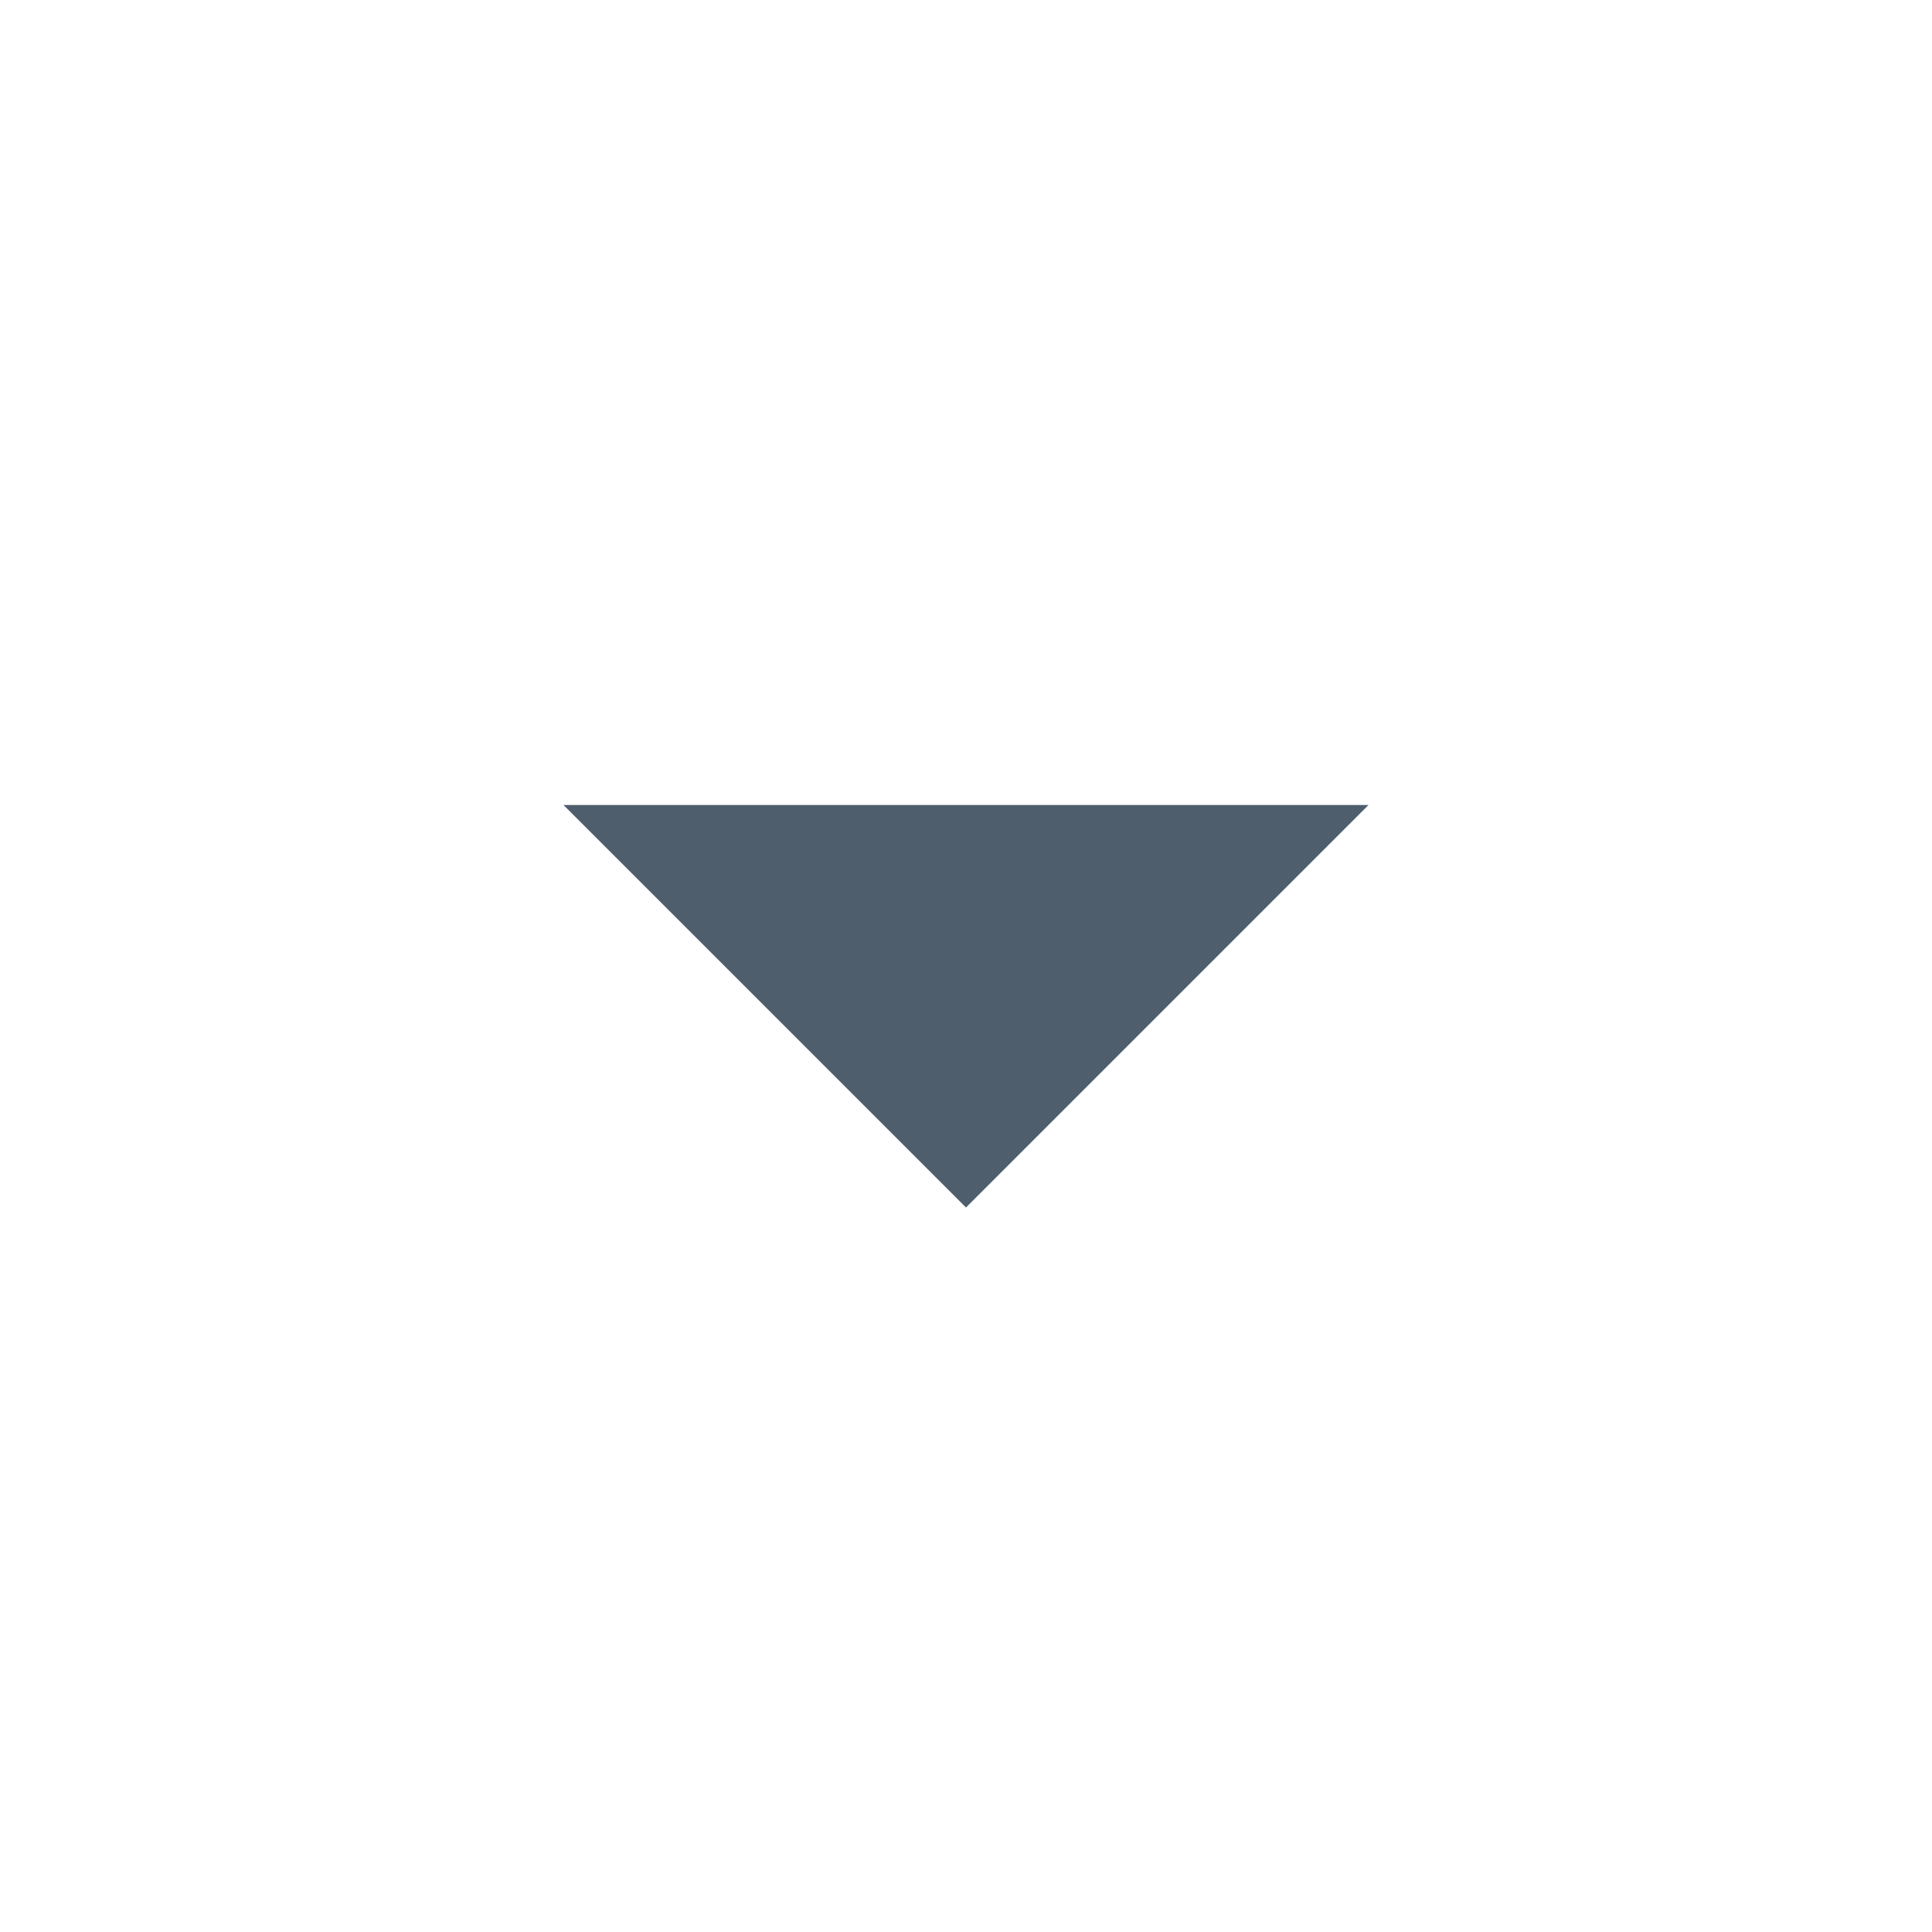
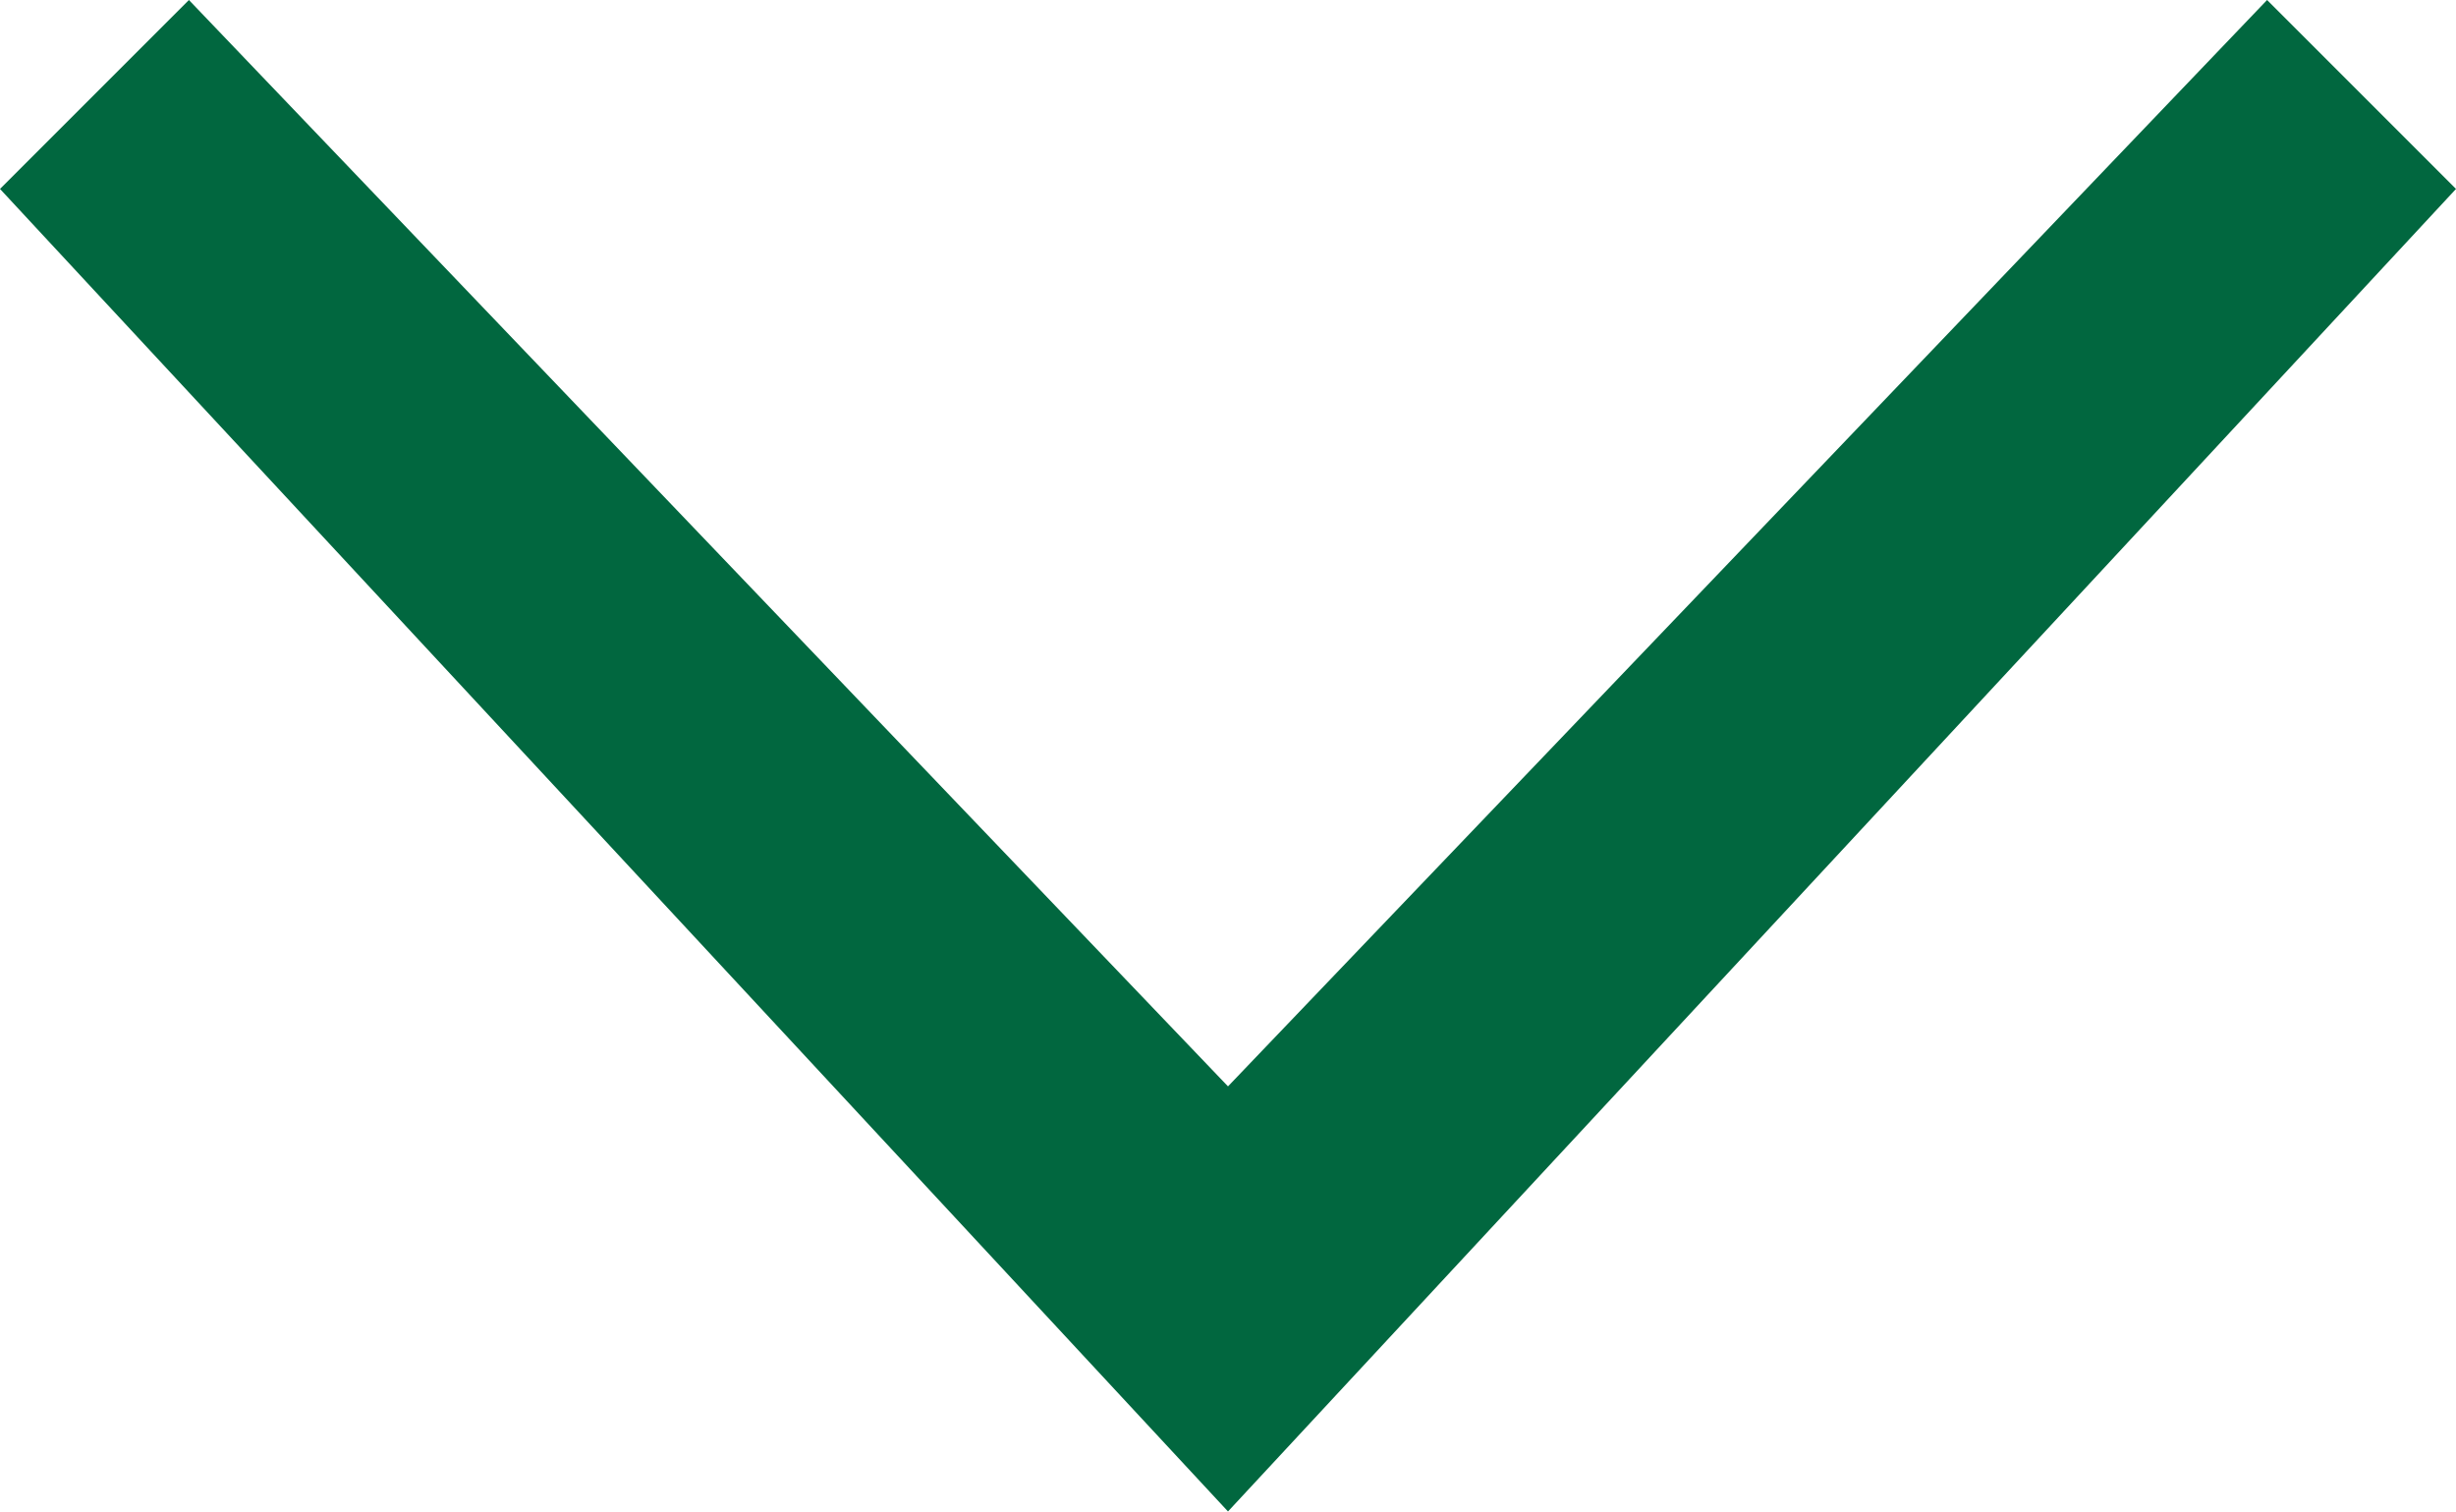
- <svg xmlns="http://www.w3.org/2000/svg" version="1.1" baseProfile="tiny" id="Слой_1" x="0px" y="0px" viewBox="0 0 36 36" overflow="scroll" xml:space="preserve">
-   <g id="ic_x5F_mail">
-     <g id="ic_x5F_arrowDropDown_x0D_">
-       <g id="XMLID_2_">
-         <polygon id="XMLID_3_" fill="#4E5E6C" points="10.5,15 18,22.5 25.5,15    " />
-       </g>
-     </g>
-   </g>
+ <svg xmlns="http://www.w3.org/2000/svg" id="All" viewBox="0 0 26 16">
+   <defs>
+     <style>.cls-1{fill:#01673f;}</style>
+   </defs>
+   <polygon id="Disclosure_Indicator" data-name="Disclosure Indicator" class="cls-1" points="26 2 24 0 13 11.5 2 0 0 2 13 16 26 2" />
</svg>
